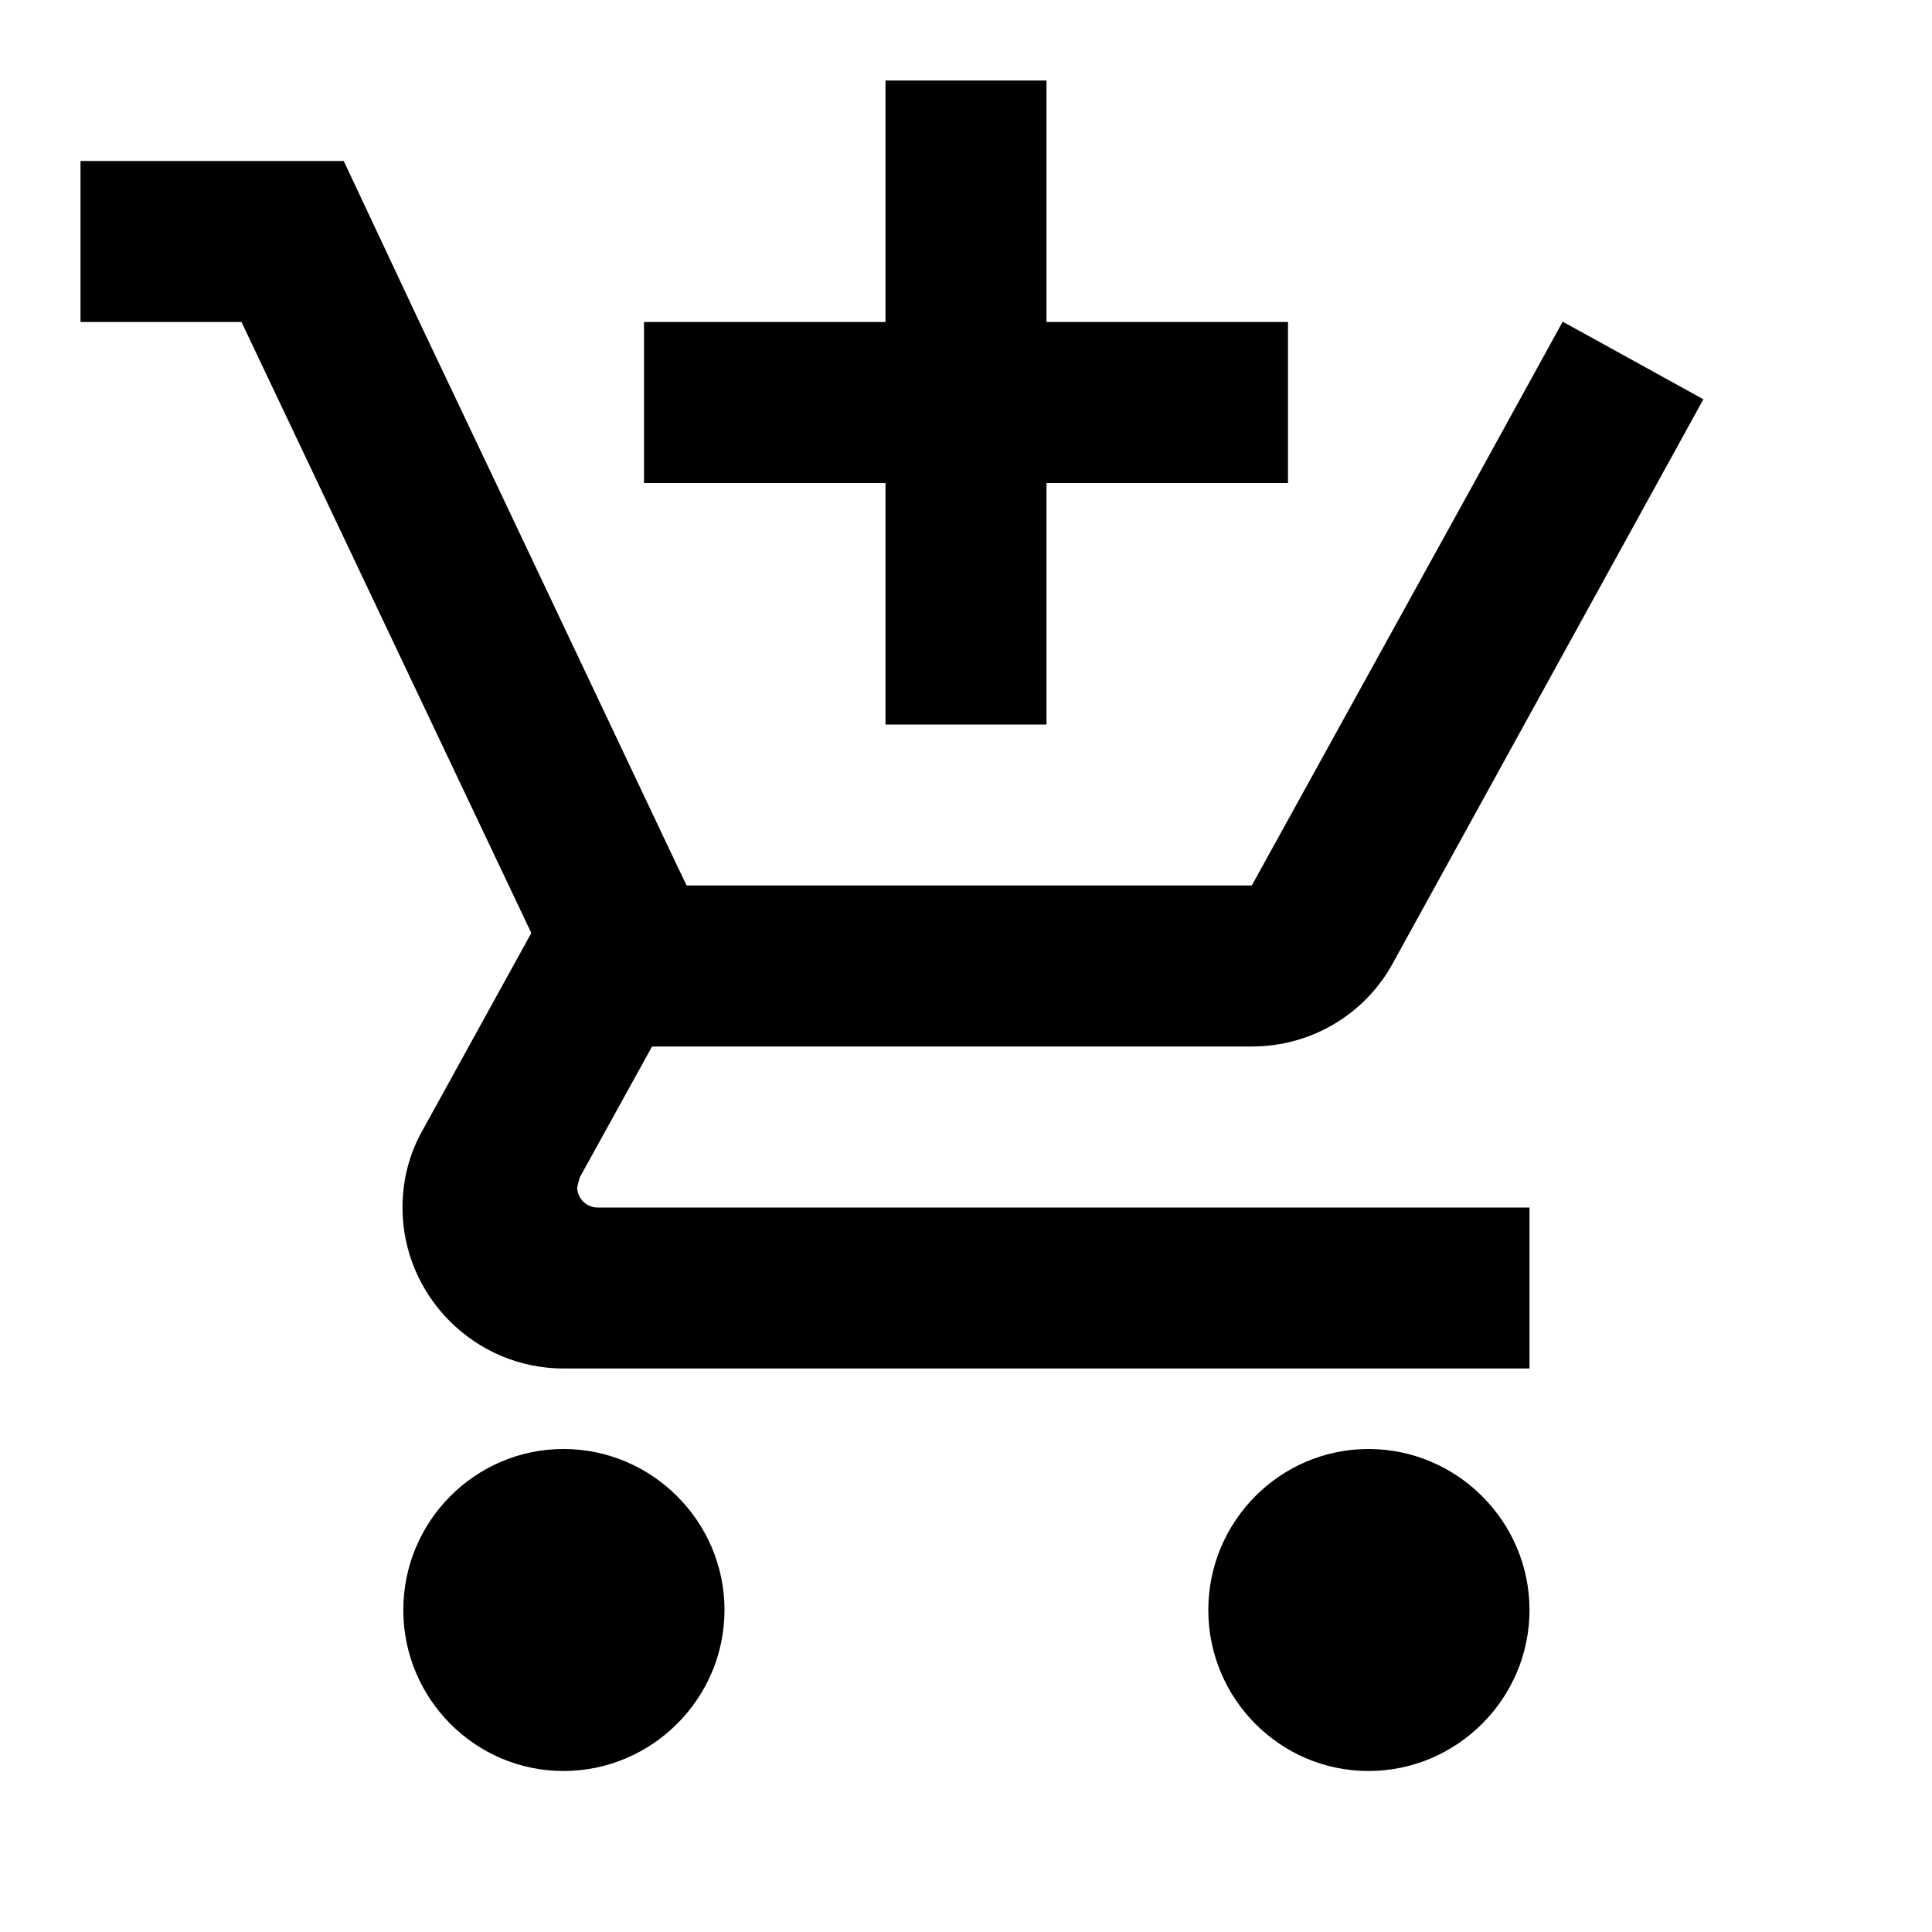
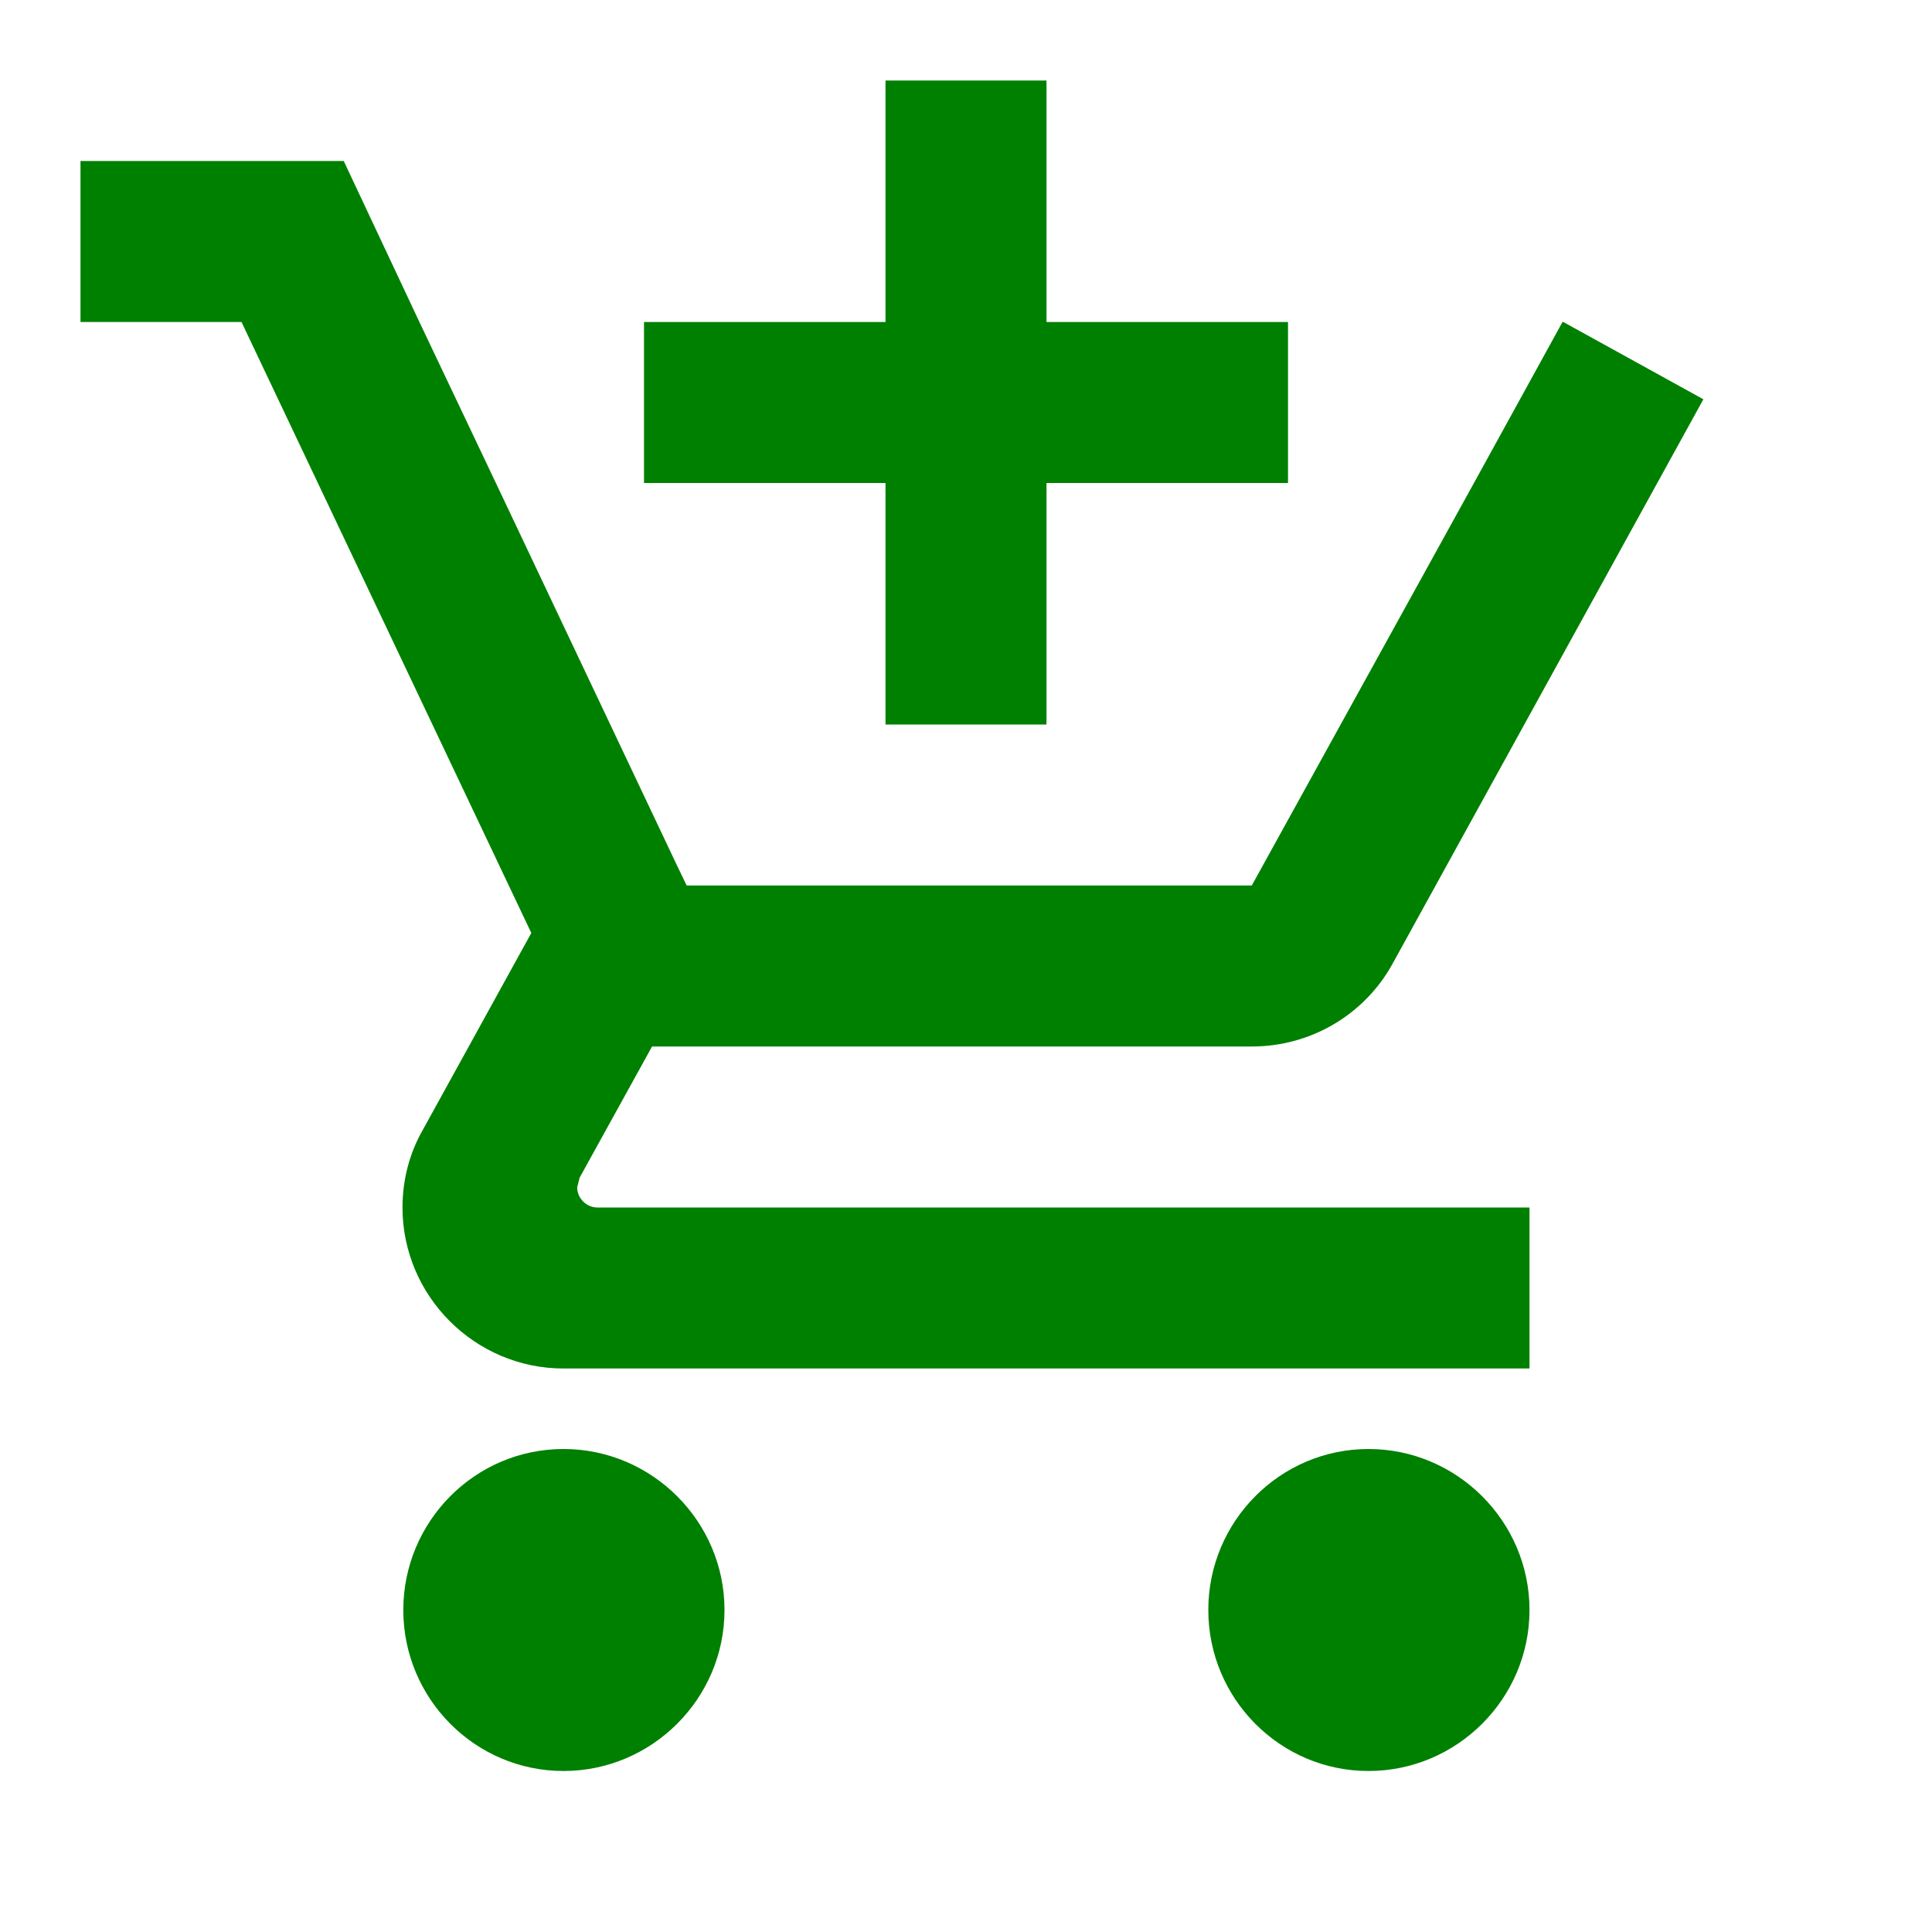
- <svg xmlns="http://www.w3.org/2000/svg" fill="#000000" height="24" viewBox="0 0 24 24" width="24">
+ <svg xmlns="http://www.w3.org/2000/svg" fill="green" height="24" viewBox="0 0 24 24" width="24">
  <path d="M0 0h24v24H0zm18.31 6l-2.76 5z" fill="none" />
  <path d="M11 9h2V6h3V4h-3V1h-2v3H8v2h3v3zm-4 9c-1.1 0-1.99.9-1.99 2S5.9 22 7 22s2-.9 2-2-.9-2-2-2zm10 0c-1.1 0-1.99.9-1.99 2s.89 2 1.99 2 2-.9 2-2-.9-2-2-2zm-9.83-3.25l.03-.12.9-1.63h7.45c.75 0 1.41-.41 1.75-1.03l3.86-7.01L19.42 4h-.01l-1.1 2-2.76 5H8.53l-.13-.27L6.16 6l-.95-2-.94-2H1v2h2l3.6 7.59-1.35 2.45c-.16.28-.25.61-.25.96 0 1.1.9 2 2 2h12v-2H7.42c-.13 0-.25-.11-.25-.25z" />
</svg>
